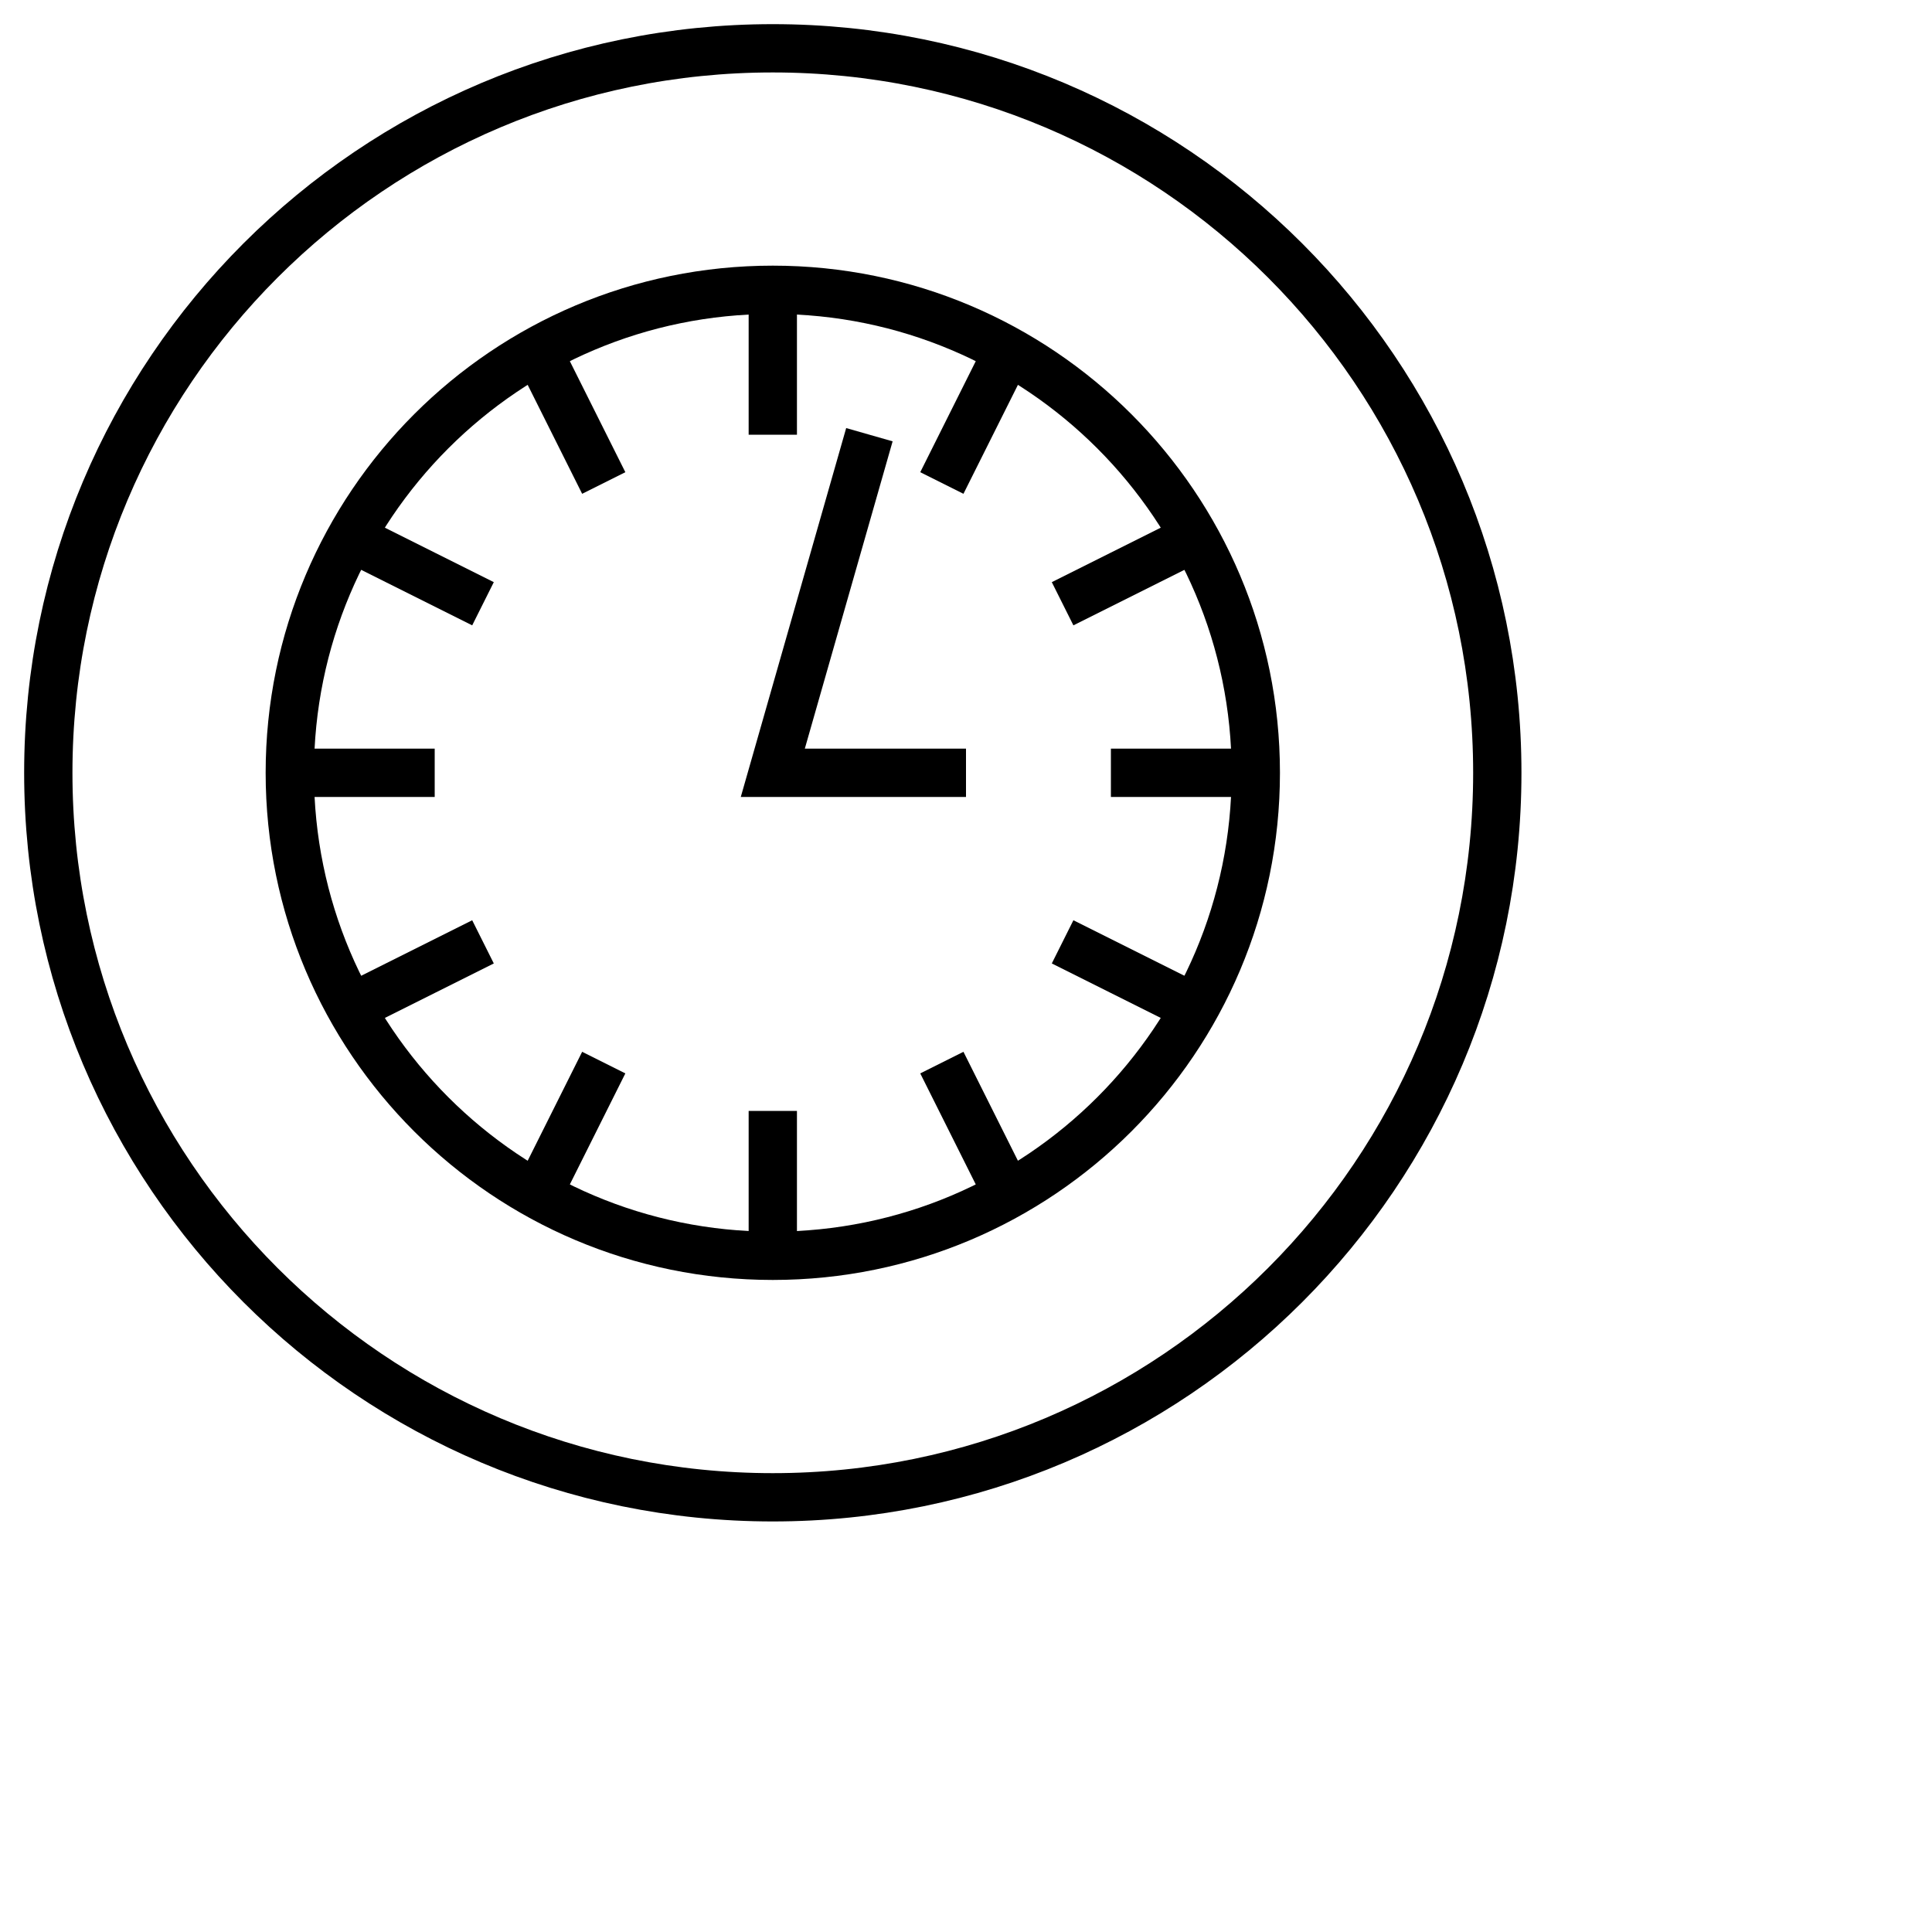
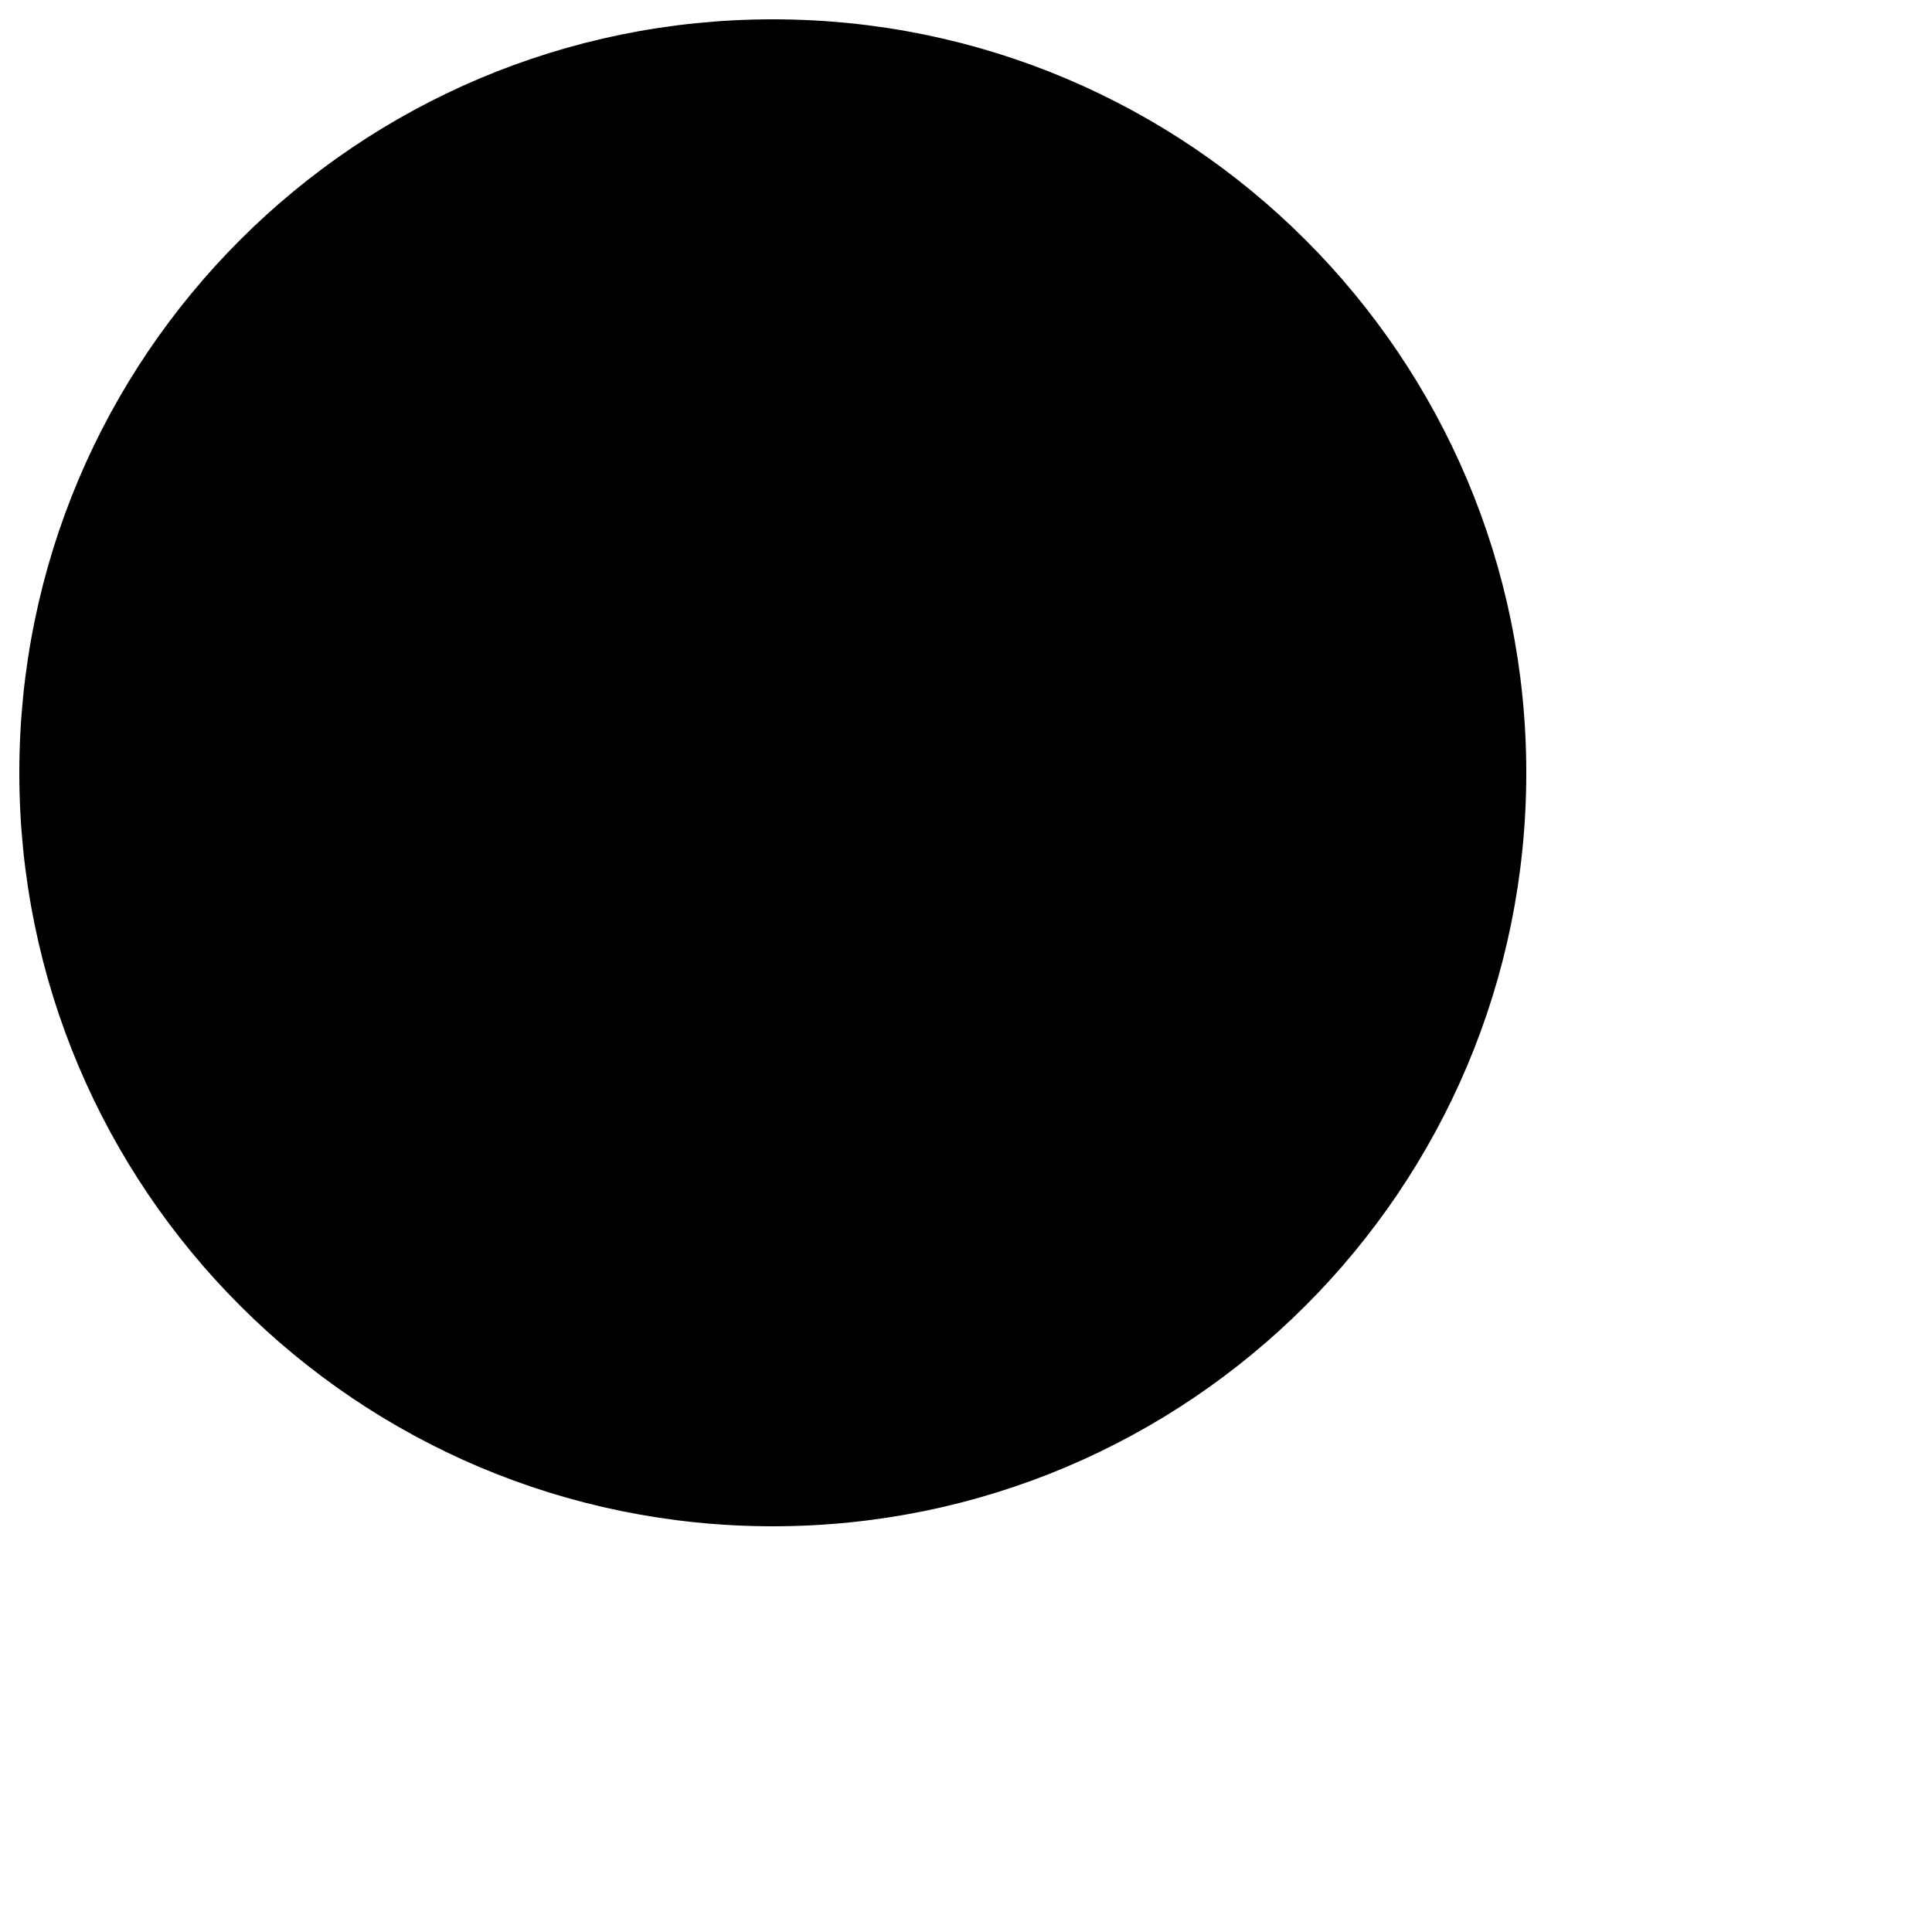
<svg xmlns="http://www.w3.org/2000/svg" xmlns:ns1="http://www.b3mn.org/oryx" width="40" height="40" version="1.0">
  <defs />
  <ns1:magnets>
    <ns1:magnet ns1:cx="16" ns1:cy="16" ns1:default="yes" />
  </ns1:magnets>
  <g pointer-events="fill">
    <defs>
-       <radialGradient id="background" cx="10%" cy="10%" r="100%" fx="10%" fy="10%">
-         <stop offset="0%" stop-color="#ffffff" stop-opacity="1" />
-         <stop id="fill_el" offset="100%" stop-color="#ffffff" stop-opacity="1" />
+       <radialGradient id="background">
+         <stop id="fill_el" />
      </radialGradient>
    </defs>
-     <circle id="bg_frame" cx="16" cy="16" r="15" stroke="black" fill="url(#background)" stroke-width="1" />
+     <circle id="bg_frame" cx="16" cy="16" r="15" stroke="black" fill="url(#background)" stroke-width="1.2" />
    <circle id="circle" cx="16" cy="16" r="10" stroke="black" fill="none" stroke-width="1" />
-     <path id="path1" d="M 16 6 L 16 9       M 21 7 L 19.5 10       M 25 11 L 22 12.5       M 26 16 L 23 16       M 25 21 L 22 19.5       M 21 25 L 19.5 22       M 16 26 L 16 23       M 11 25 L 12.5 22       M 7 21 L 10 19.5       M 6 16 L 9 16       M 7 11 L 10 12.5       M 11 7 L 12.5 10       M 18 9 L 16 16 L 20 16" fill="none" stroke="black" stroke-width="1" />
+     <path id="path1" d="M 16 6 L 16 9 M 21 7 L 19.5 10 M 25 11 L 22 12.5 M 26 16 L 23 16 M 25 21 L 22 19.5 M 21 25 L 19.5 22 M 16 26 L 16 23 M 11 25 L 12.5 22 M 7 21 L 10 19.5 M 6 16 L 9 16 M 7 11 L 10 12.5 M 11 7 L 12.5 10 M 18 9 L 16 16 L 20 16" fill="none" stroke="black" stroke-width="1" />
    <text font-size="11" id="text_name" x="16" y="33" ns1:align="top center" stroke="black" />
  </g>
</svg>
